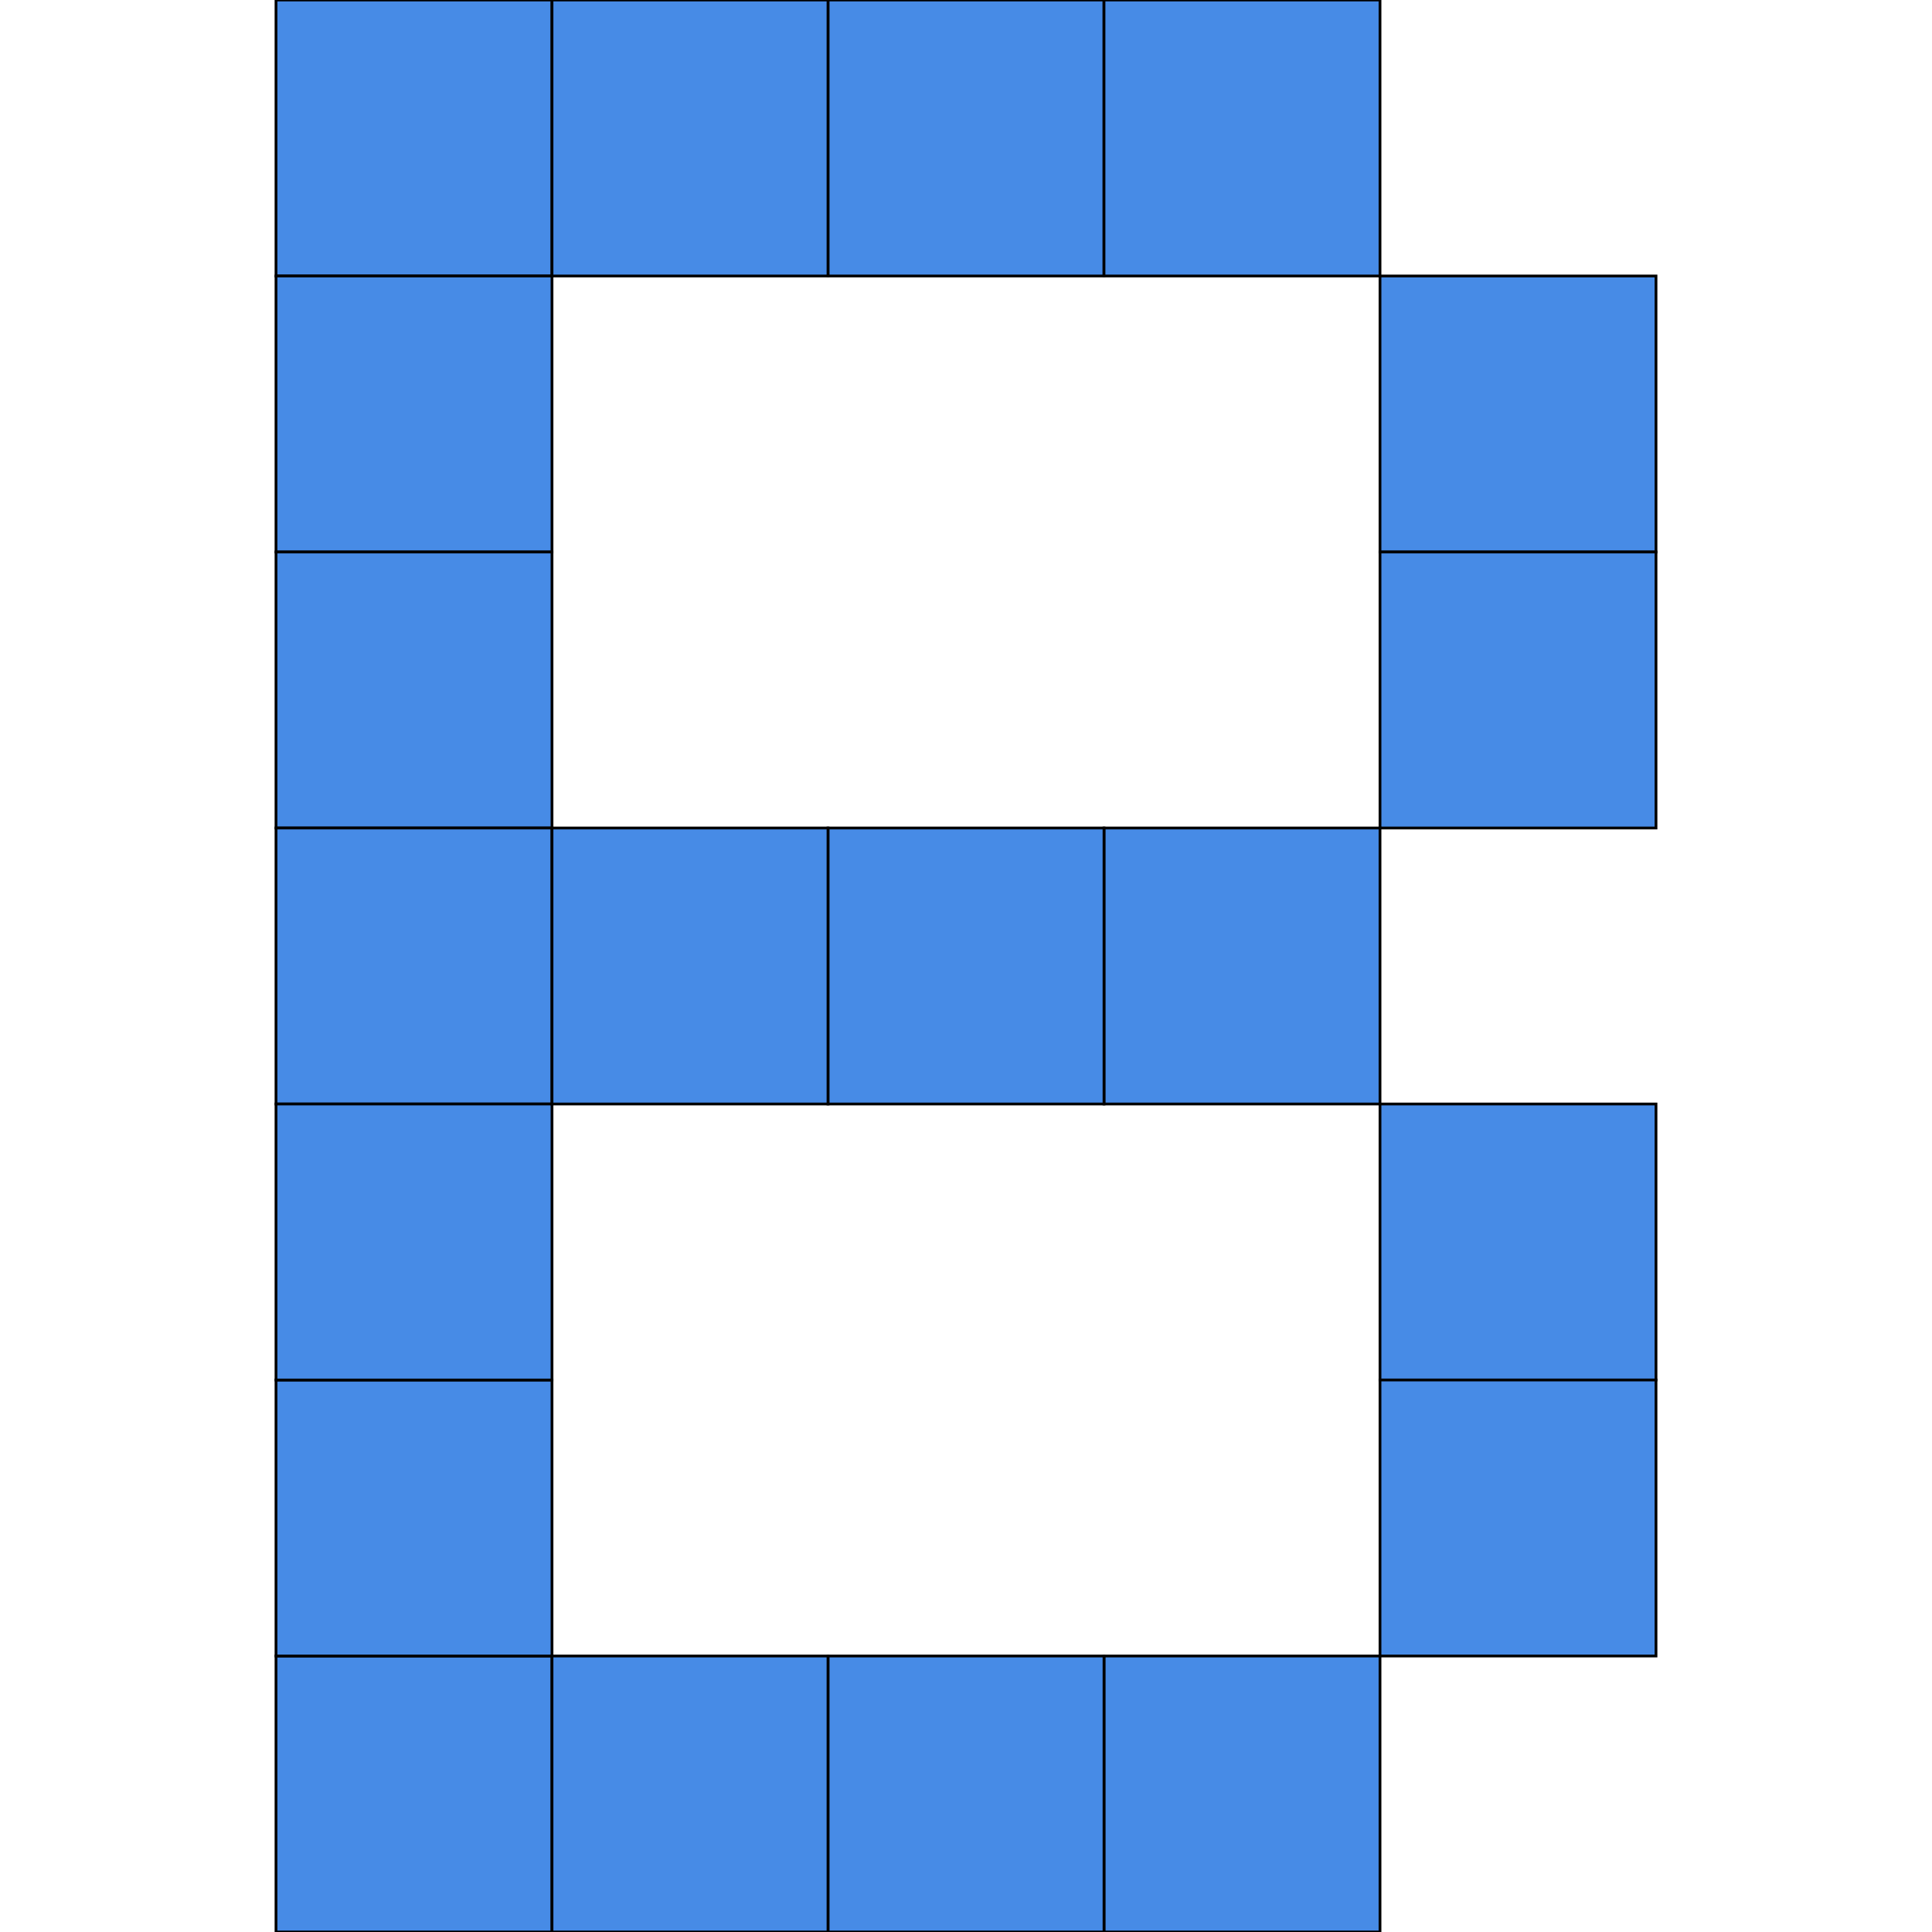
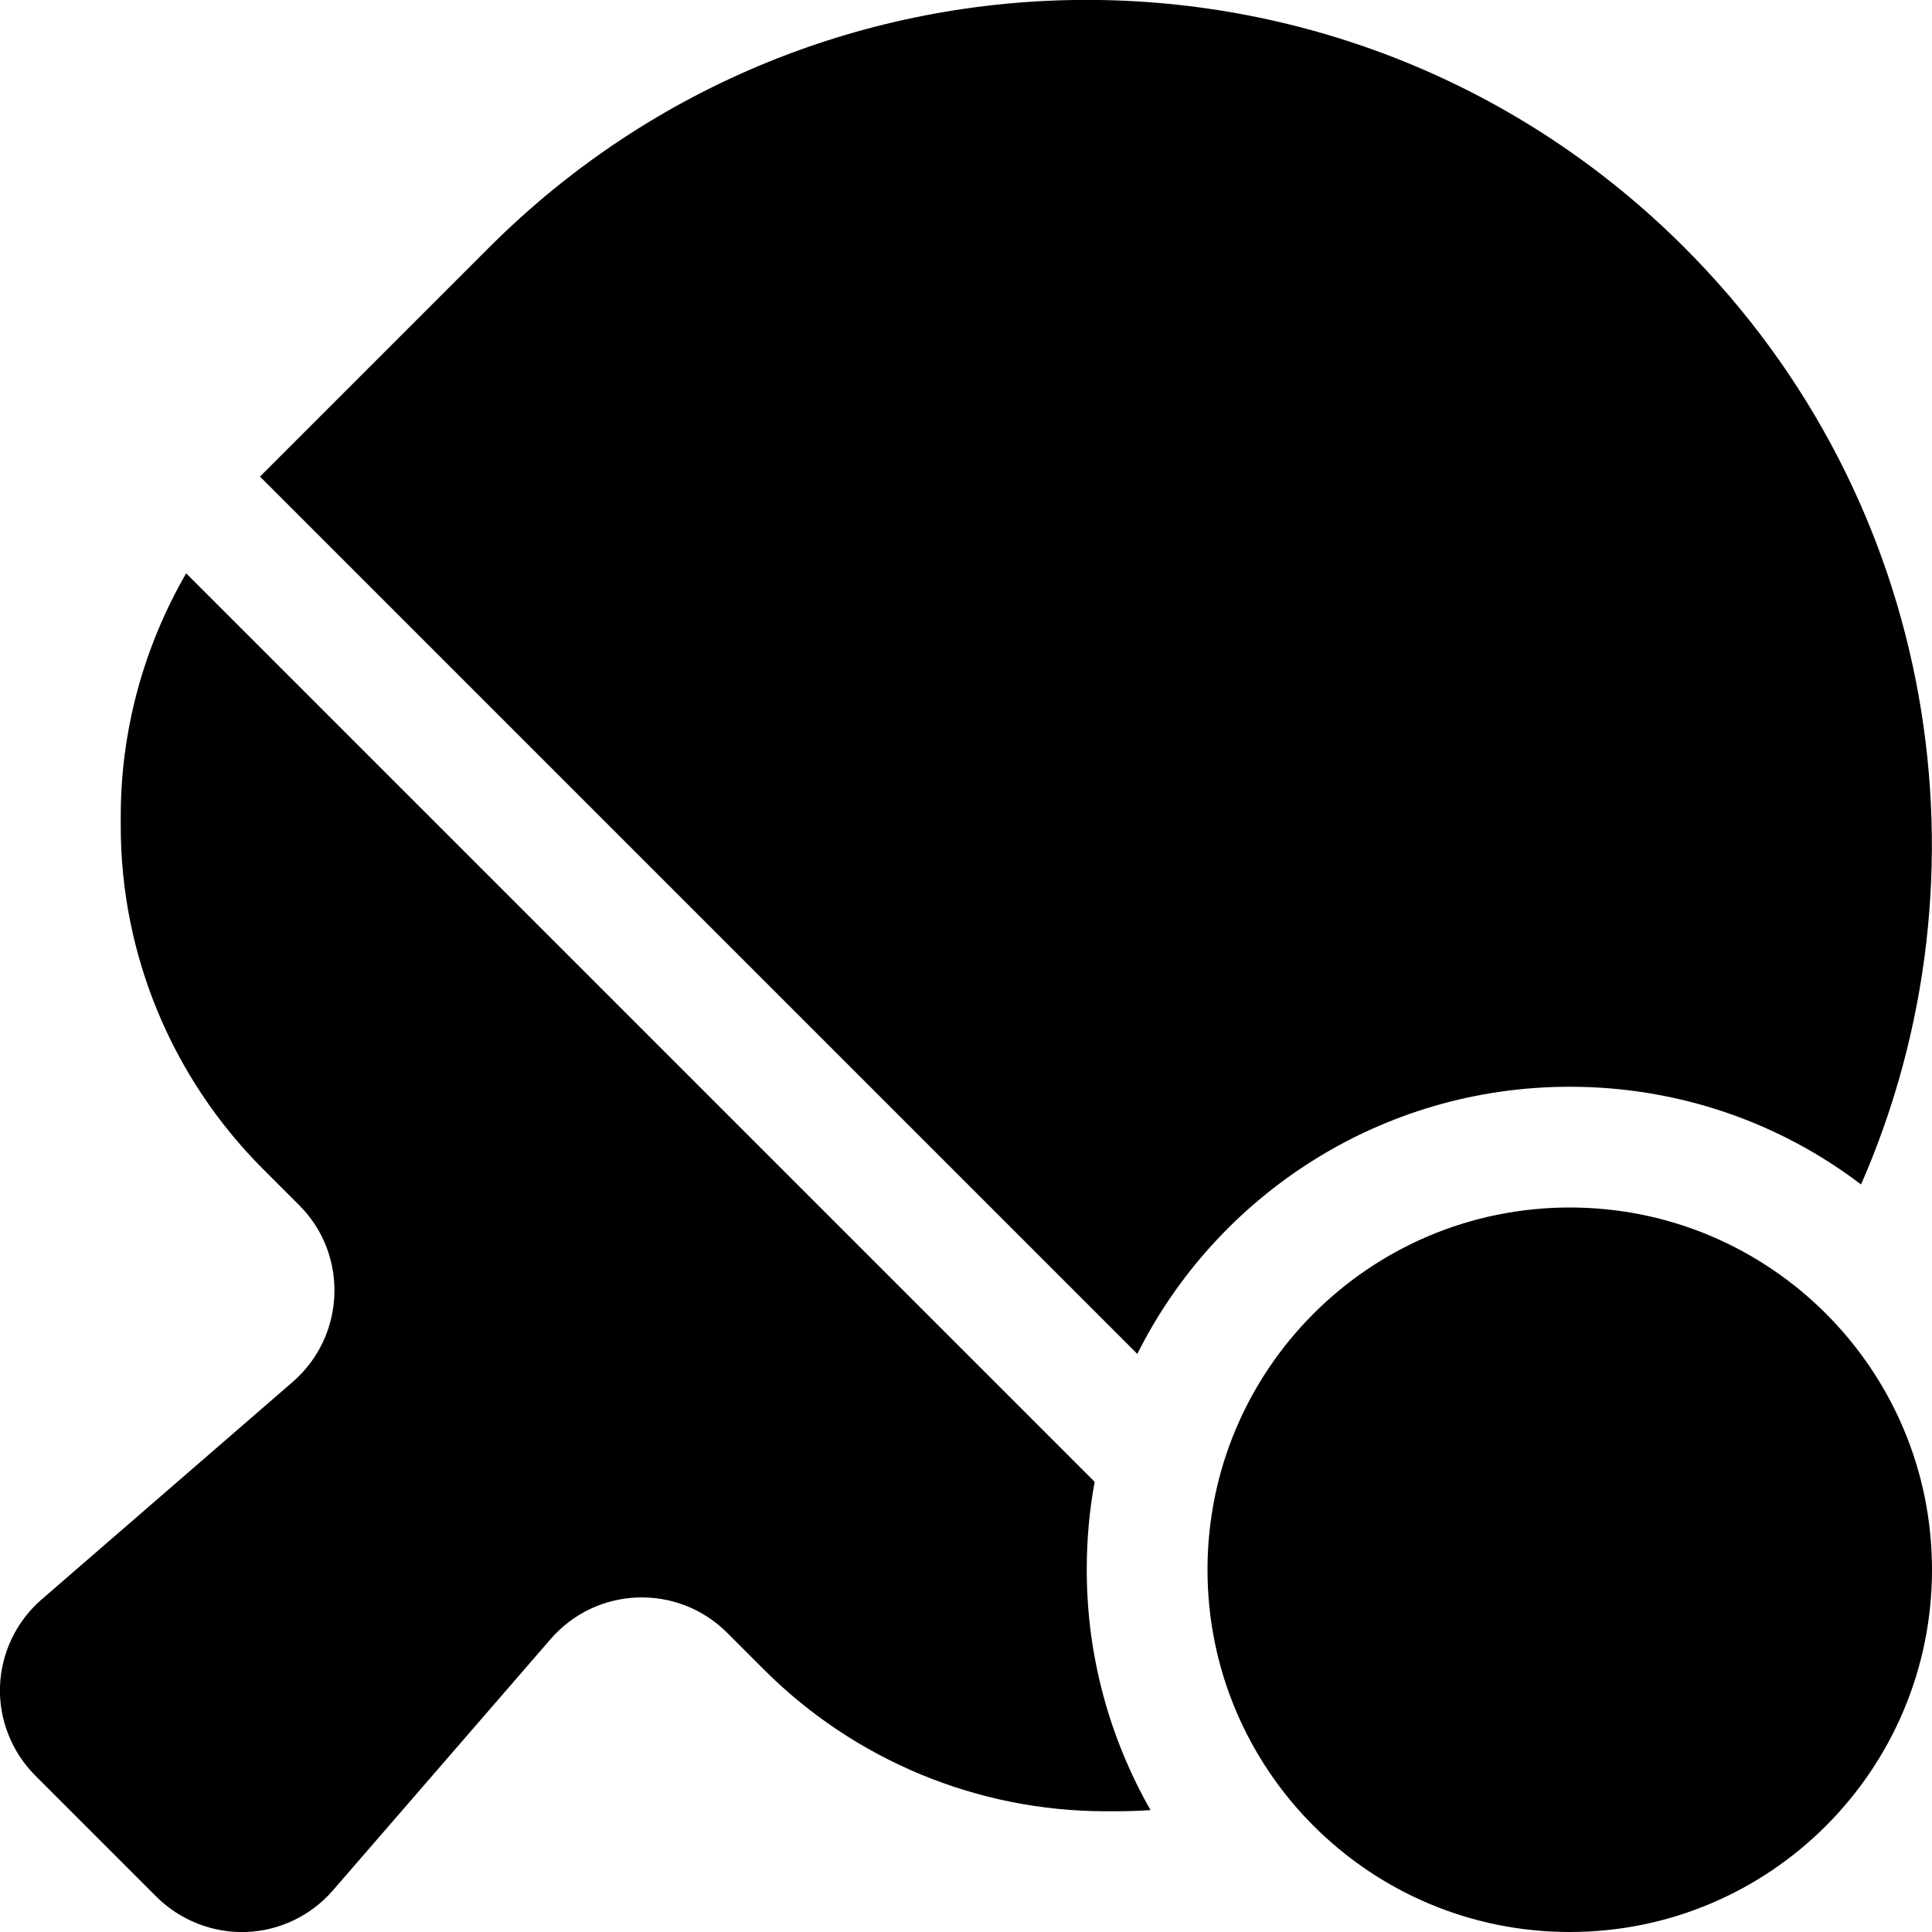
- <svg xmlns="http://www.w3.org/2000/svg" viewBox="-200 100 700 700">
-   <rect x="100" y="100" width="100" height="100" style="stroke: rgb(0, 0, 0); fill: rgb(71, 139, 230);" />
-   <rect x="200" y="100" width="100" height="100" style="stroke: rgb(0, 0, 0); fill: rgb(71, 139, 230);" />
-   <rect x="300" y="200" width="100" height="100" style="stroke: rgb(0, 0, 0); fill: rgb(71, 139, 230);" />
-   <rect x="300" y="300" width="100" height="100" style="stroke: rgb(0, 0, 0); fill: rgb(71, 139, 230);" />
-   <rect x="200" y="400" width="100" height="100" style="stroke: rgb(0, 0, 0); fill: rgb(71, 139, 230);" />
-   <rect x="100" y="400" width="100" height="100" style="stroke: rgb(0, 0, 0); fill: rgb(71, 139, 230);" />
-   <rect y="100" width="100" height="100" style="stroke: rgb(0, 0, 0); fill: rgb(71, 139, 230);" x="-100" />
-   <rect y="200" width="100" height="100" style="stroke: rgb(0, 0, 0); fill: rgb(71, 139, 230);" x="-100" />
-   <rect y="300" width="100" height="100" style="stroke: rgb(0, 0, 0); fill: rgb(71, 139, 230);" x="-100" />
-   <rect y="400" width="100" height="100" style="stroke: rgb(0, 0, 0); fill: rgb(71, 139, 230);" x="-100" />
-   <rect x="300" y="500" width="100" height="100" style="stroke: rgb(0, 0, 0); fill: rgb(71, 139, 230);" />
-   <rect x="300" y="600" width="100" height="100" style="stroke: rgb(0, 0, 0); fill: rgb(71, 139, 230);" />
-   <rect x="200" y="700" width="100" height="100" style="stroke: rgb(0, 0, 0); fill: rgb(71, 139, 230);" />
-   <rect x="100" y="700" width="100" height="100" style="stroke: rgb(0, 0, 0); fill: rgb(71, 139, 230);" />
-   <rect y="700" width="100" height="100" style="stroke: rgb(0, 0, 0); fill: rgb(71, 139, 230);" x="-100" />
-   <rect y="600" width="100" height="100" style="stroke: rgb(0, 0, 0); fill: rgb(71, 139, 230);" x="-100" />
-   <rect y="500" width="100" height="100" style="stroke: rgb(0, 0, 0); fill: rgb(71, 139, 230);" x="-100" />
-   <rect y="400" width="100" height="100" style="stroke: rgb(0, 0, 0); fill: rgb(71, 139, 230);" />
-   <rect y="700" width="100" height="100" style="stroke: rgb(0, 0, 0); fill: rgb(71, 139, 230);" />
-   <rect y="100" width="100" height="100" style="stroke: rgb(0, 0, 0); fill: rgb(71, 139, 230);" />
+ <svg xmlns="http://www.w3.org/2000/svg" viewBox="0 0 512 512">
+   <path d="M416 288c-50.1 0-93.6 28.8-114.6 70.8L68.9 126.3l.6-.6 60.1-60.1c87.5-87.5 229.3-87.5 316.8 0c67.1 67.1 82.7 166.3 46.8 248.3C471.8 297.6 445 288 416 288zM49.3 151.9L290.1 392.7c-1.4 7.5-2.1 15.3-2.1 23.3c0 23.2 6.2 44.9 16.9 63.7c-3 .2-6.1 .3-9.2 .3l-2.7 0c-33.9 0-66.5-13.5-90.5-37.5l-9.8-9.8c-13.1-13.1-34.6-12.4-46.8 1.7L88.2 501c-5.8 6.7-14.2 10.7-23 11s-17.5-3.1-23.8-9.4l-32-32C3.1 464.3-.3 455.7 0 446.9s4.3-17.2 11-23l66.6-57.7c14-12.2 14.8-33.7 1.7-46.8l-9.8-9.8C45.5 285.5 32 252.9 32 219l0-2.7c0-22.8 6.1-44.9 17.3-64.3zM416 320a96 96 0 1 1 0 192 96 96 0 1 1 0-192z" />
</svg>
